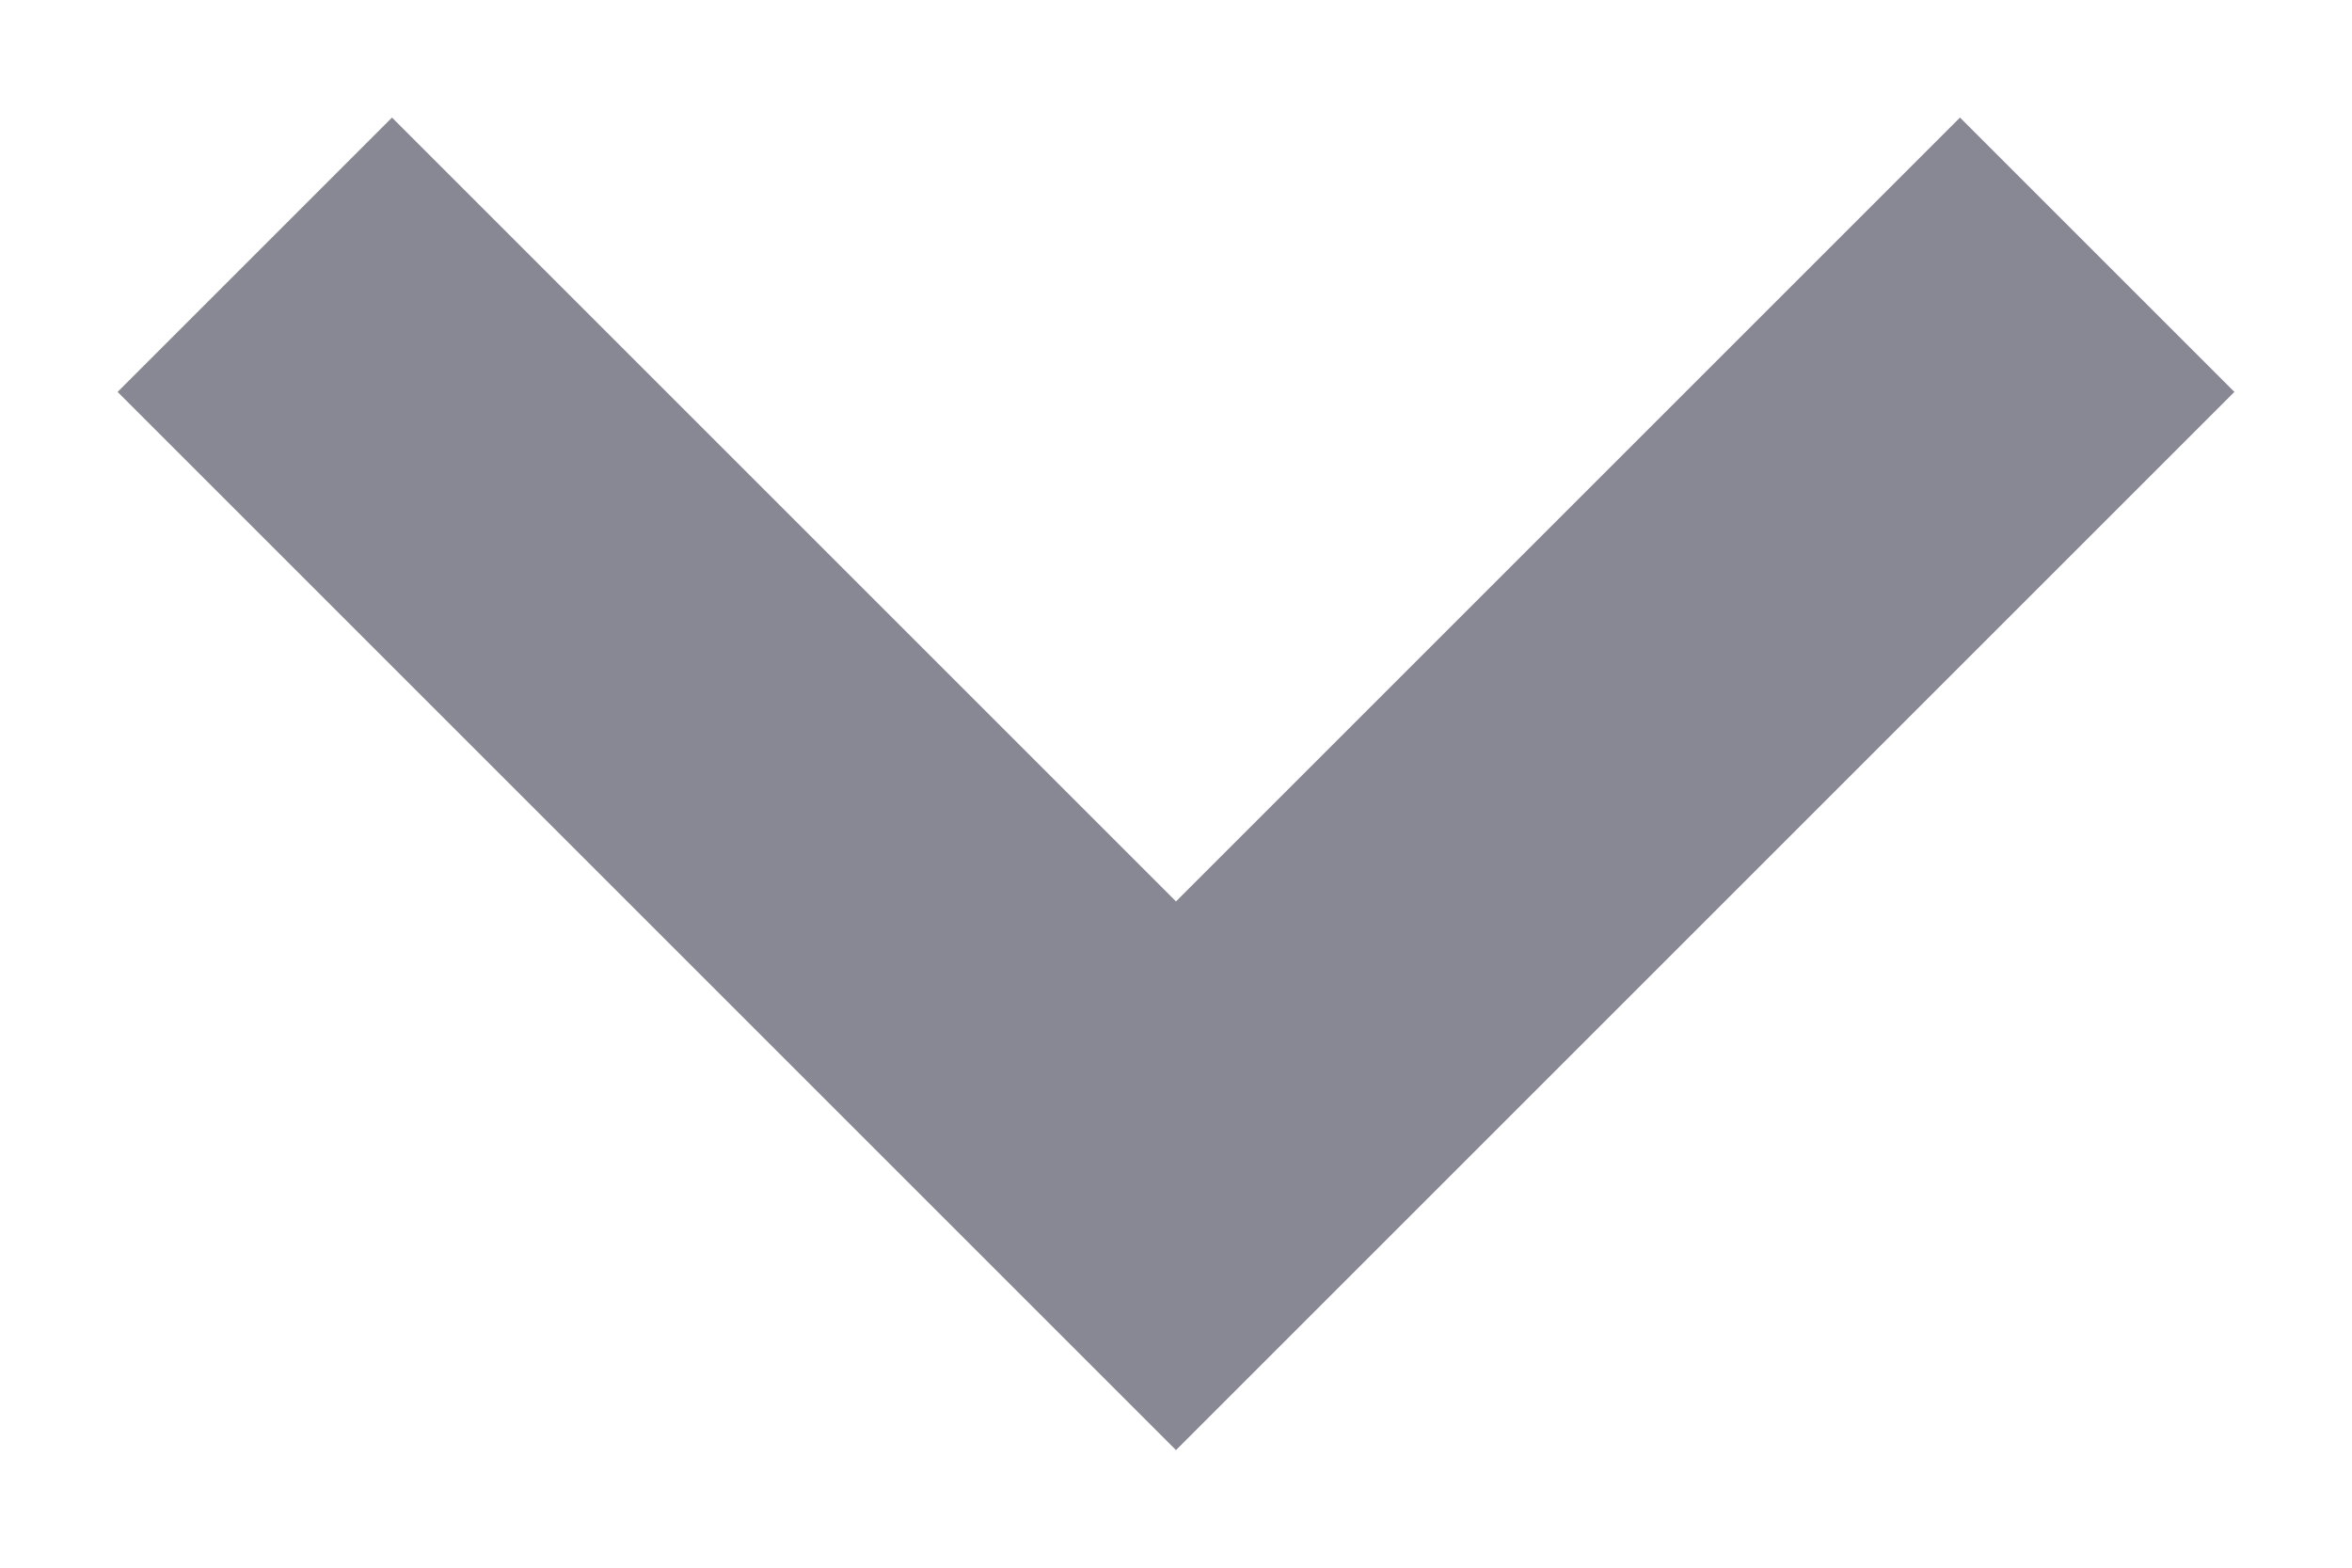
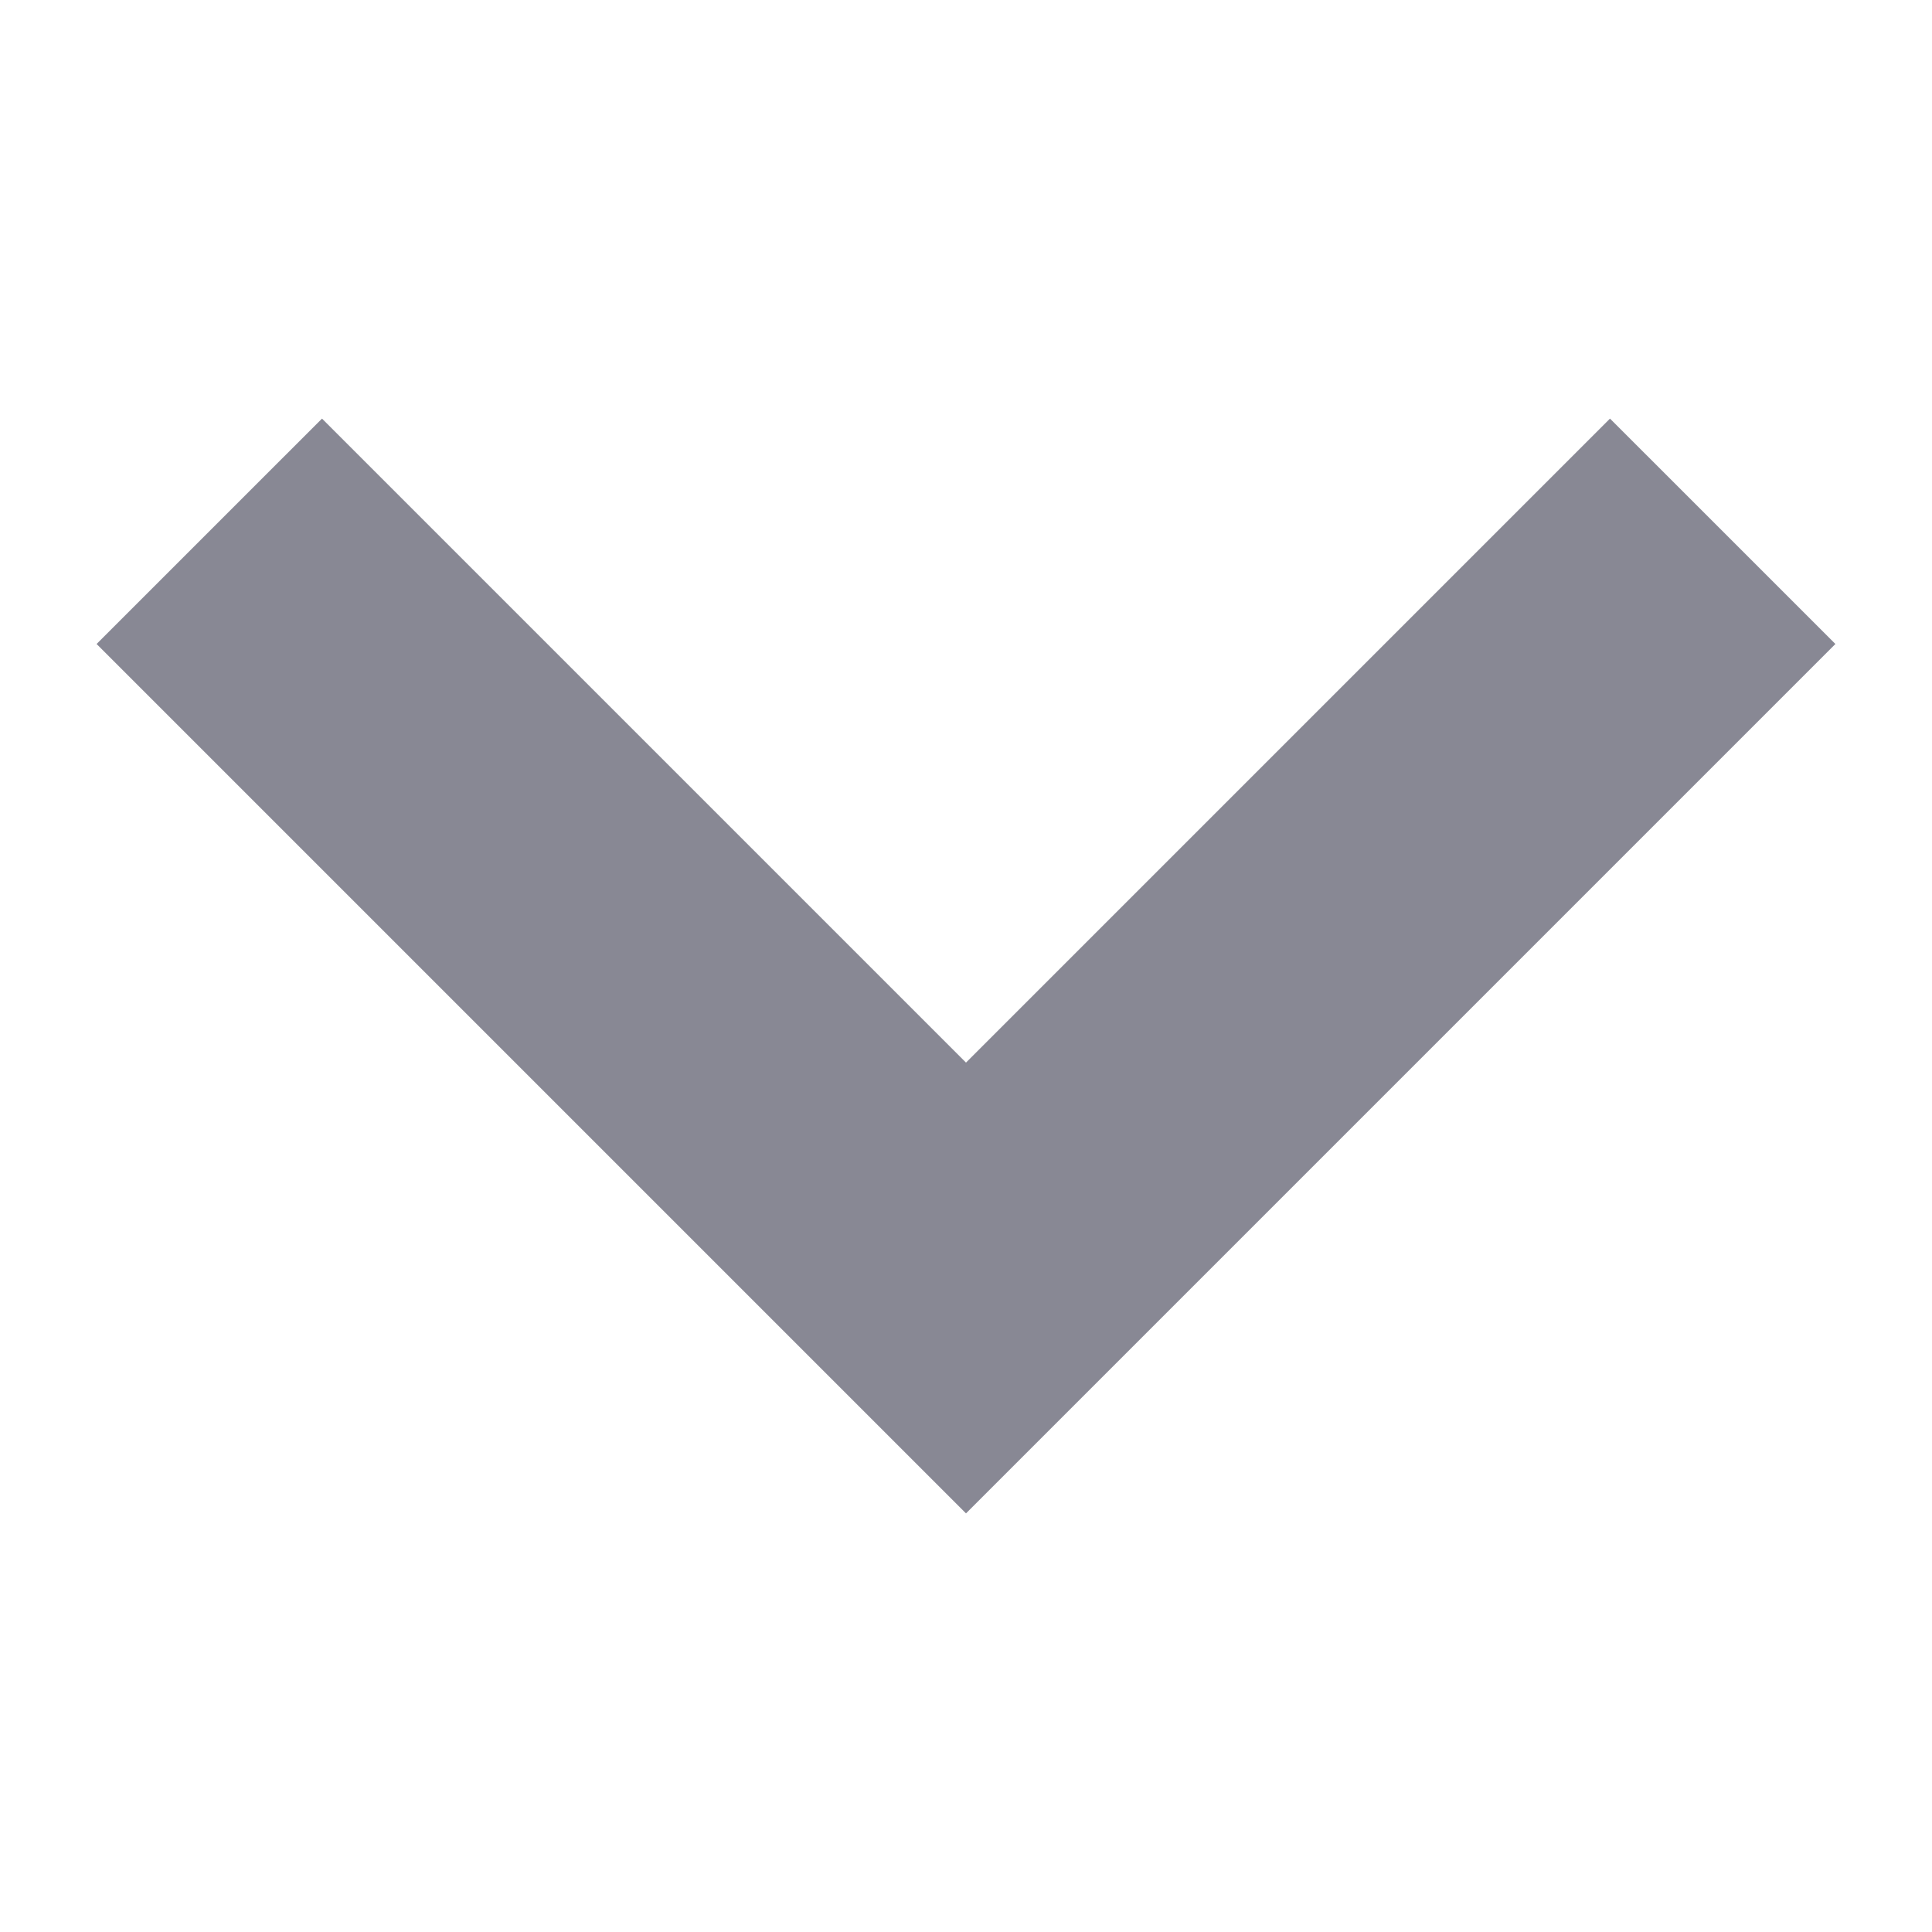
- <svg xmlns="http://www.w3.org/2000/svg" width="12px" height="8px" viewBox="0 0 12 8" version="1.1">
+ <svg xmlns="http://www.w3.org/2000/svg" width="12px" height="12px" viewBox="0 0 12 8" version="1.1">
  <defs />
  <g id="Specification" stroke="none" stroke-width="1" fill="none" fill-rule="evenodd">
    <g id="Edit-mode" transform="translate(-1015, -106)" fill-rule="nonzero" fill="#888894">
      <g id="Group-7" transform="translate(898, 41)">
        <g id="arrows-16px-3_small-down" transform="translate(117, 65)">
          <polygon id="Shape" points="6 7.4 0.6 2 2 0.6 6 4.6 10 0.6 11.4 2" />
        </g>
      </g>
    </g>
  </g>
</svg>
